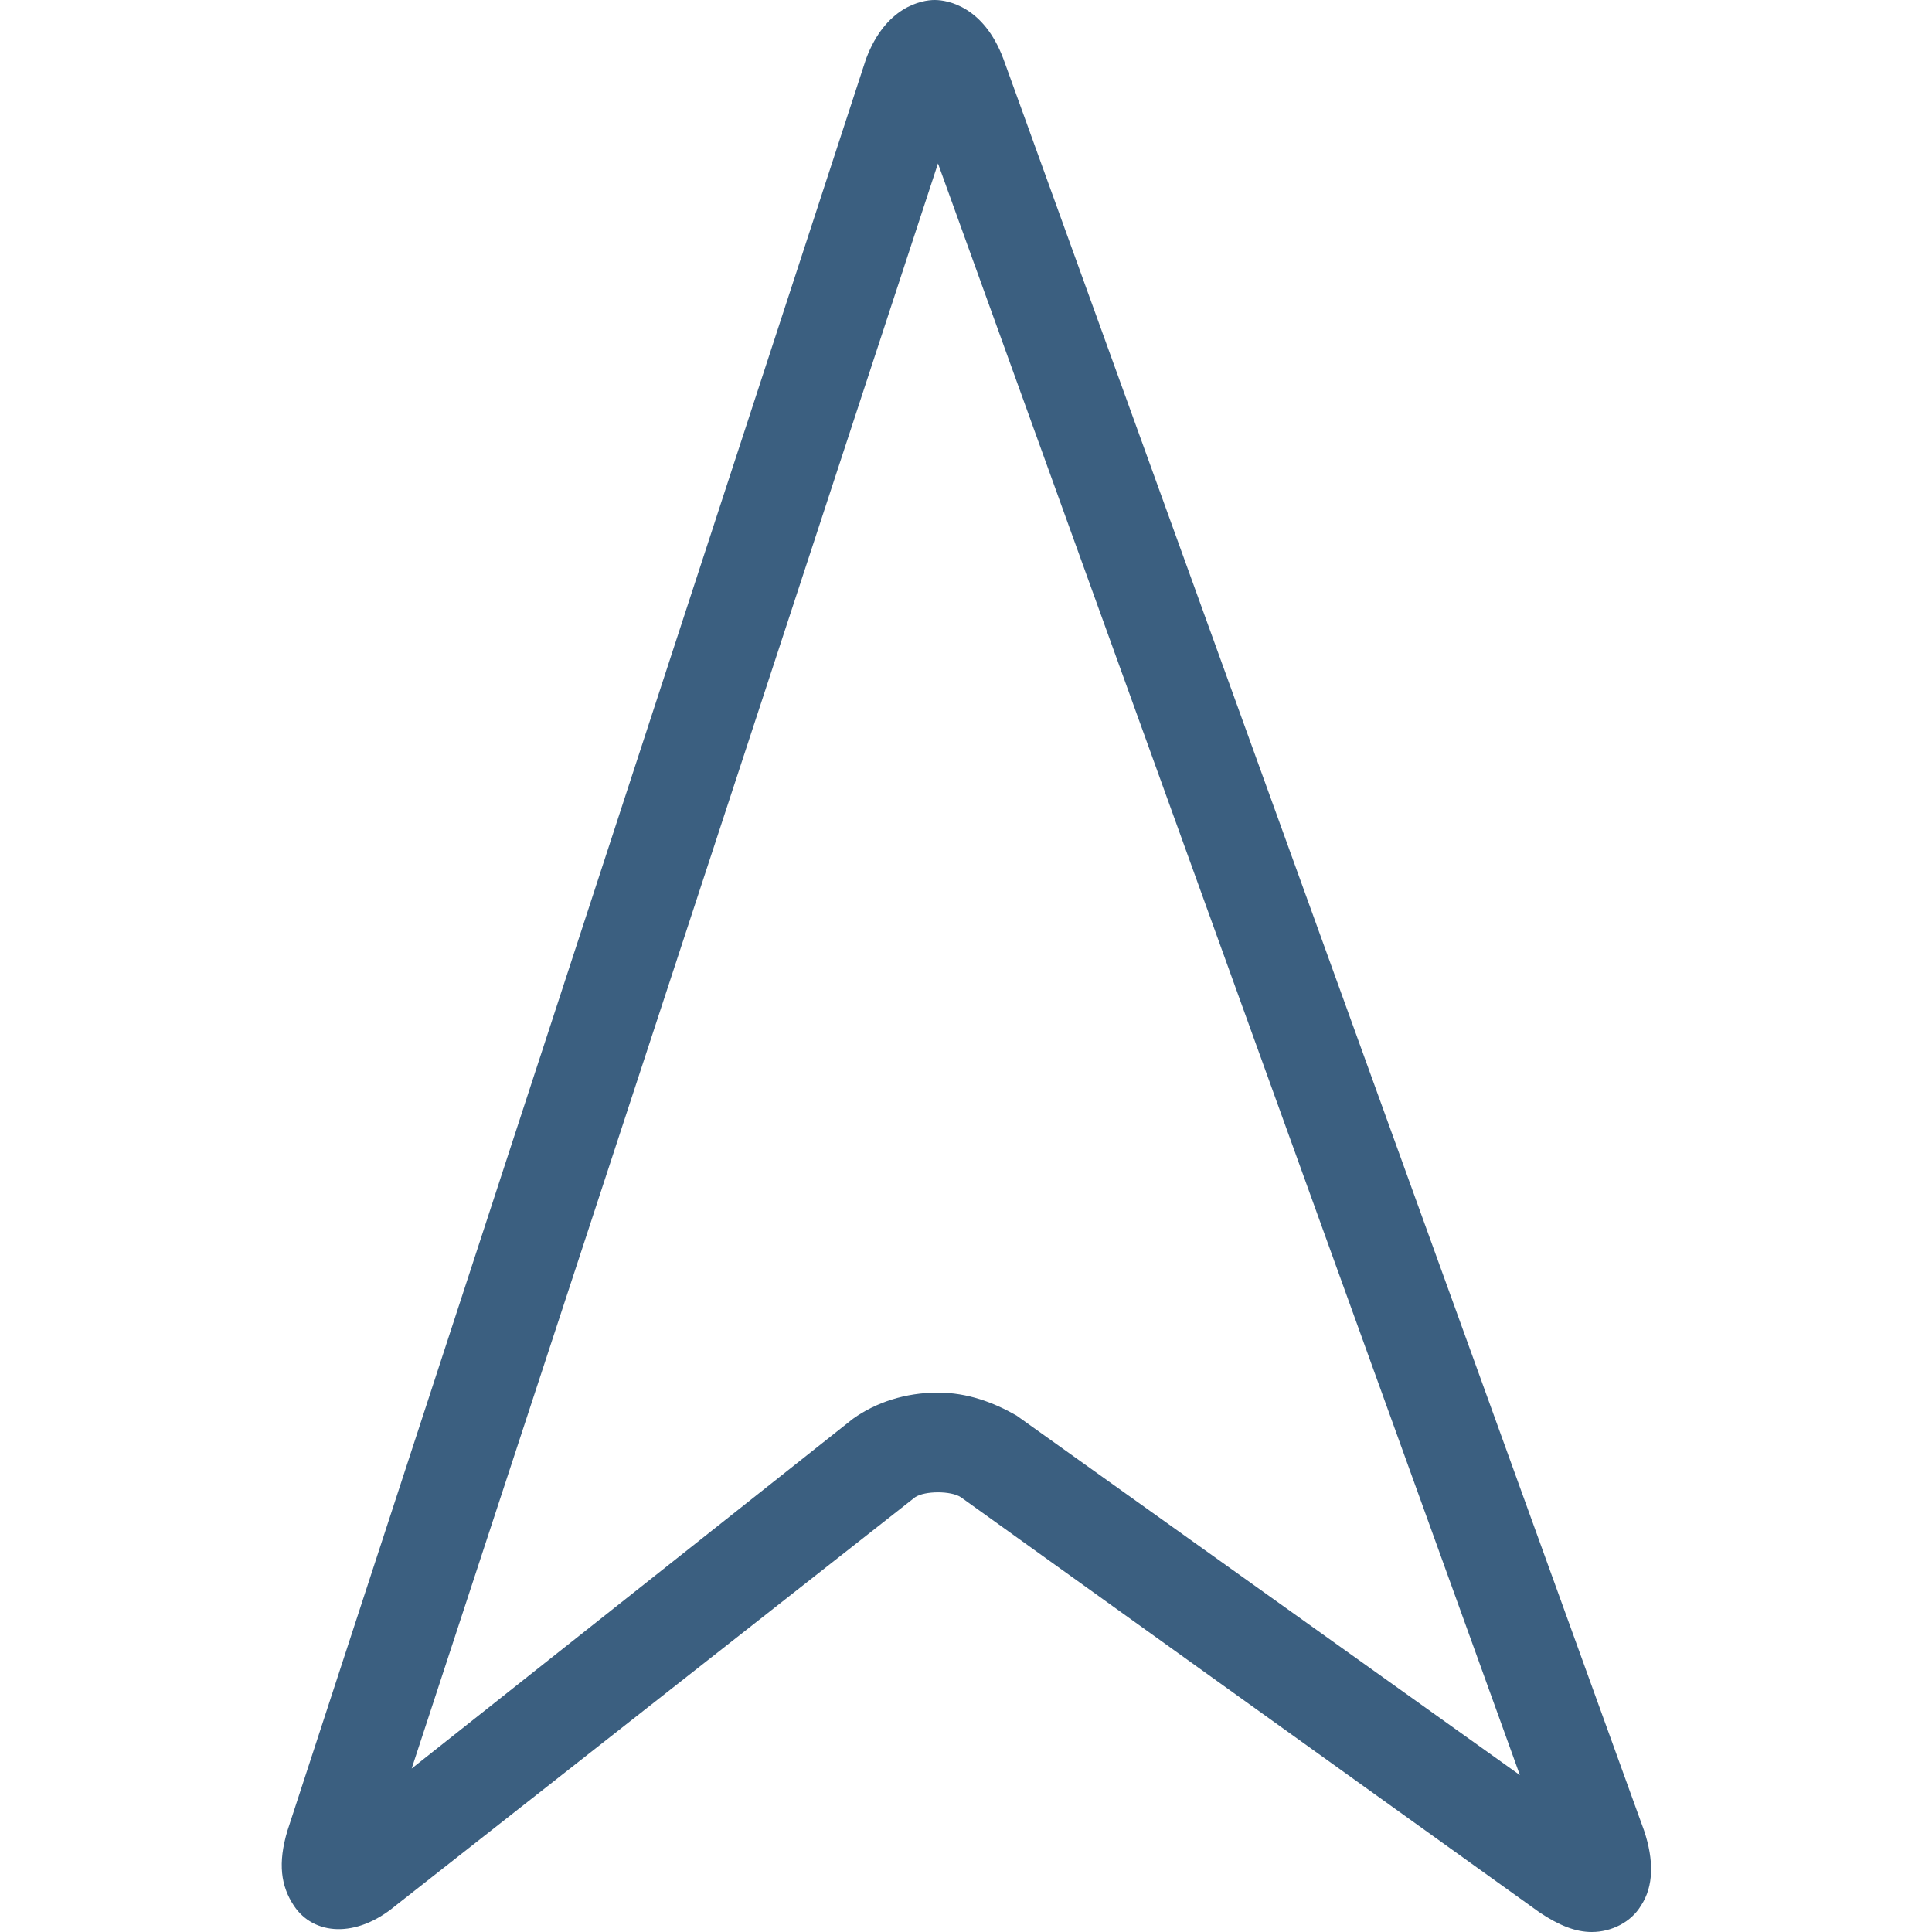
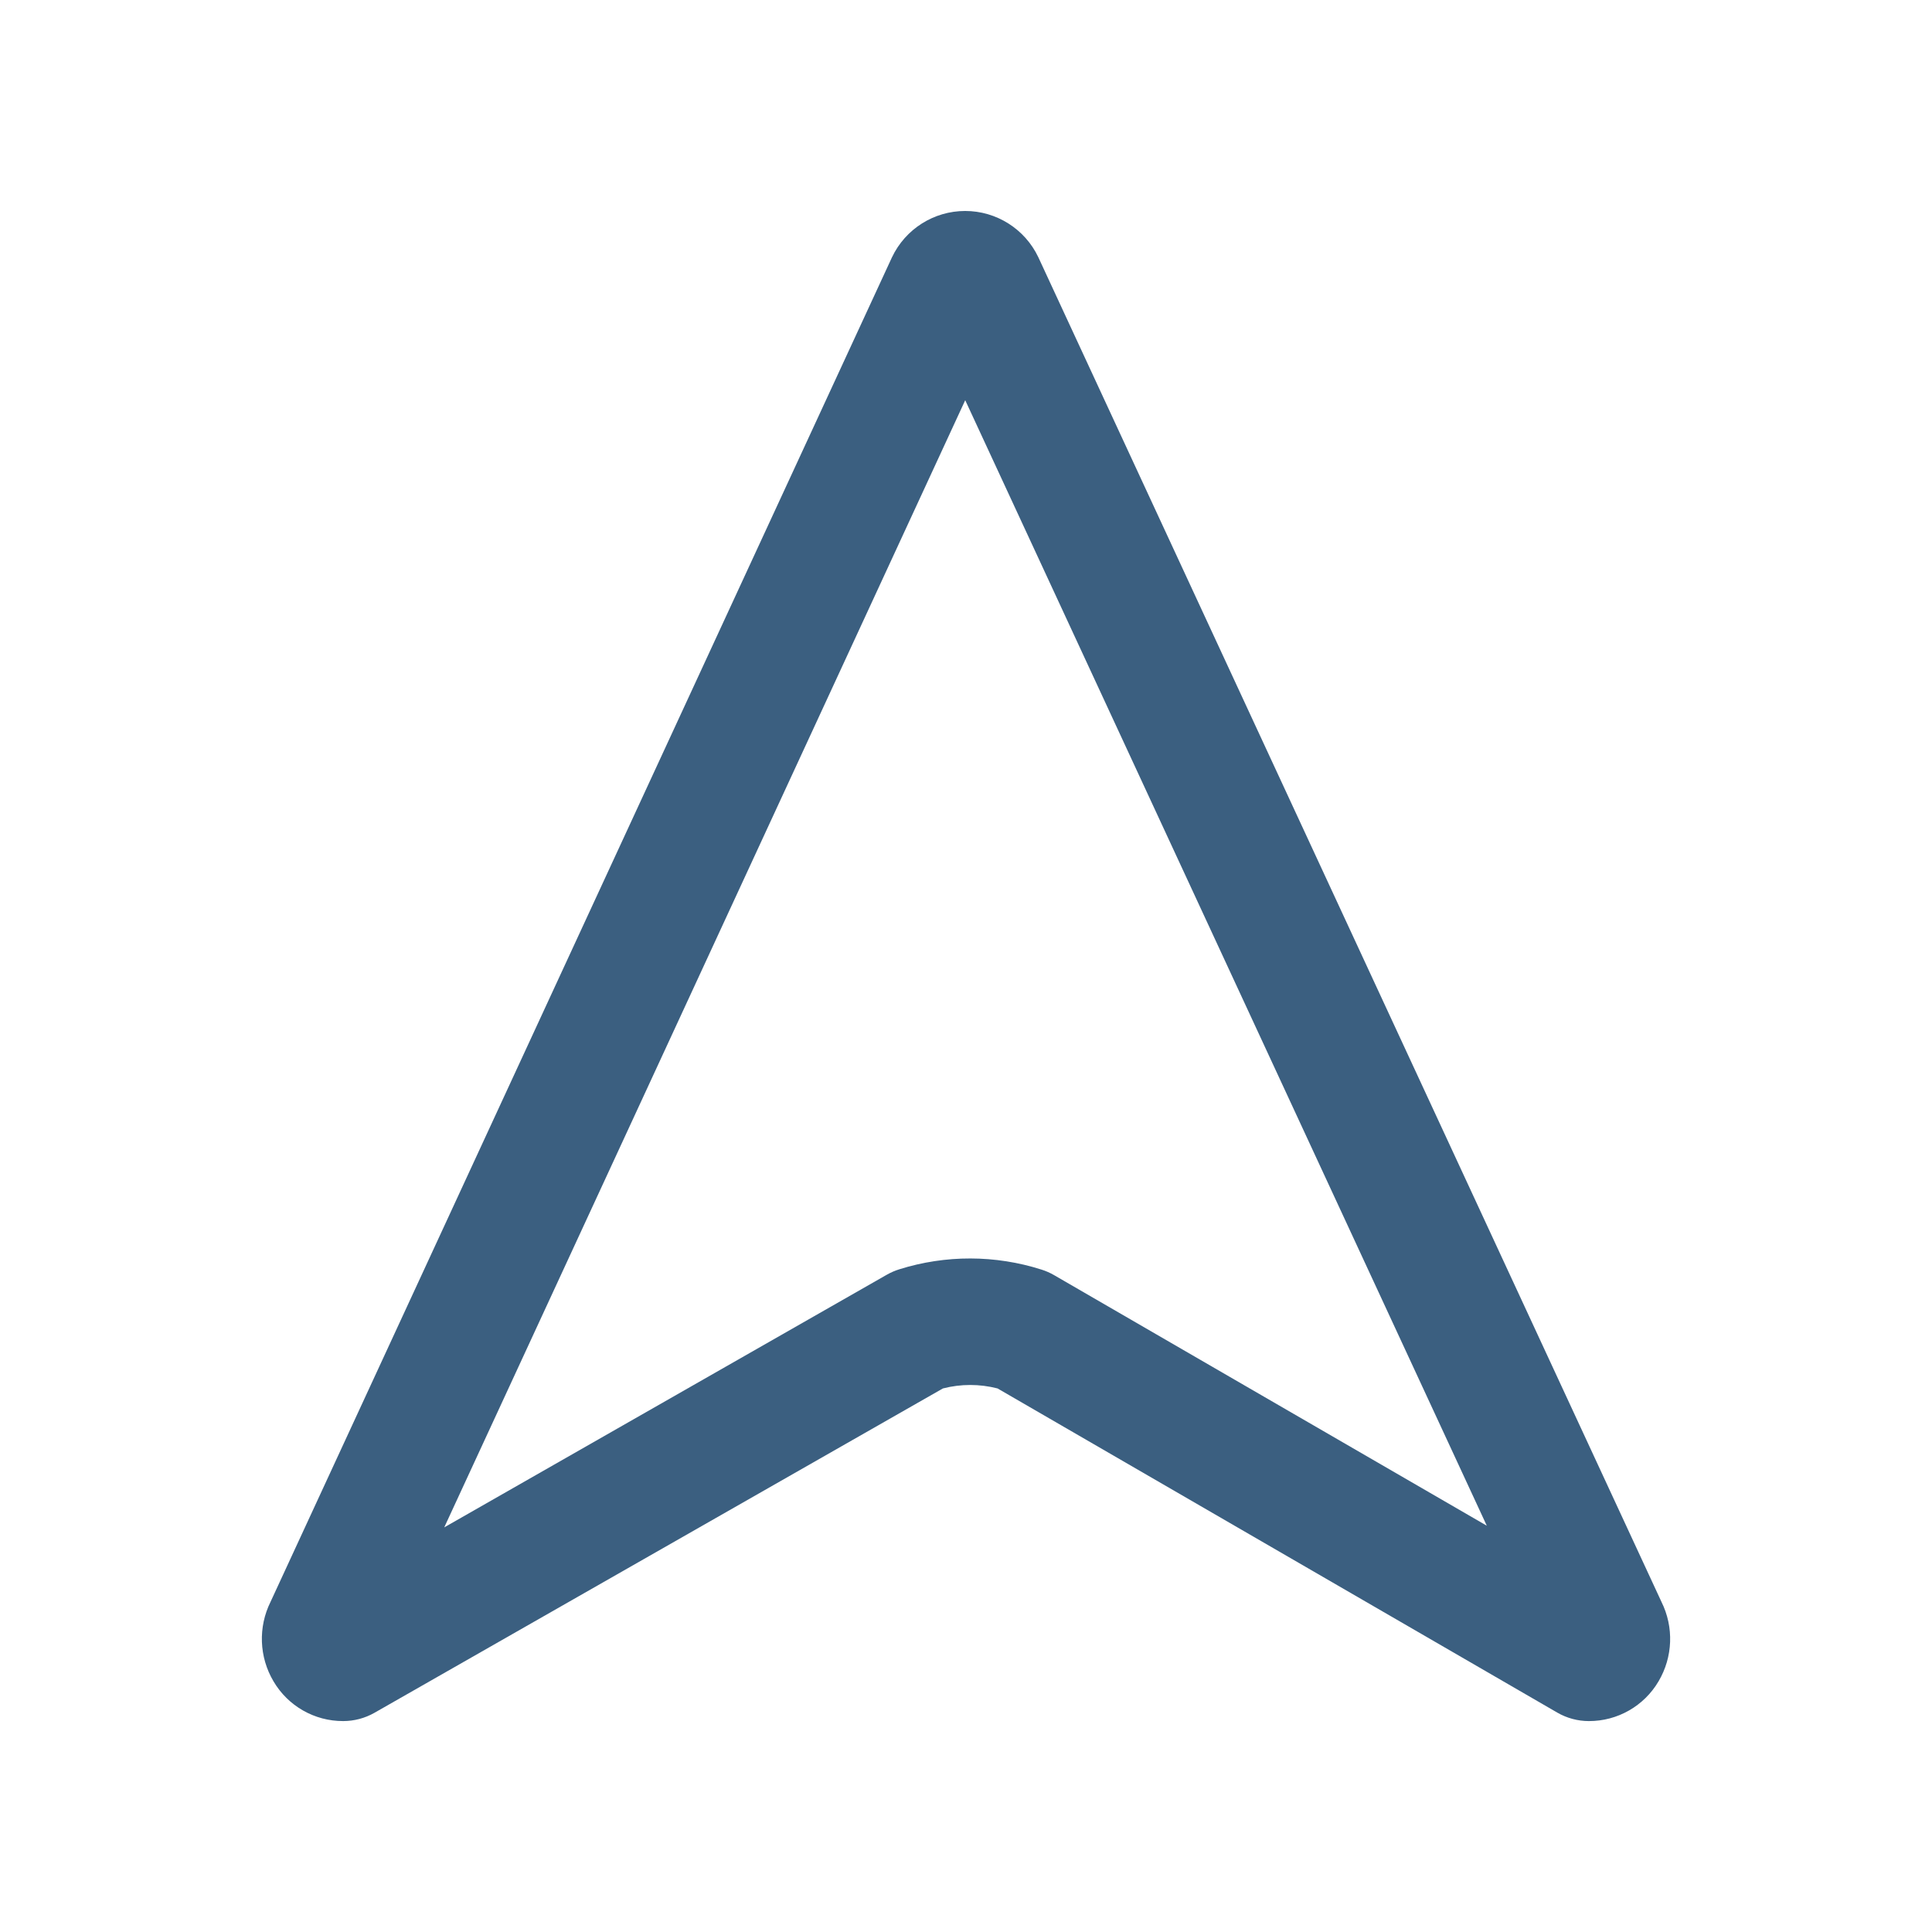
- <svg xmlns="http://www.w3.org/2000/svg" t="1572092913777" class="icon" viewBox="0 0 1024 1024" version="1.1" p-id="2828" width="200" height="200">
+ <svg xmlns="http://www.w3.org/2000/svg" t="1572093952022" class="icon" viewBox="0 0 1024 1024" version="1.1" p-id="5211" width="200" height="200">
  <defs>
    <style type="text/css" />
  </defs>
-   <path d="M843.684 1024c-8.663 0-17.327-3.465-27.723-10.396L509.281 793.557c-5.198-3.465-19.059-3.465-24.257 0L209.532 1010.139c-20.792 17.327-43.316 15.594-53.712 0-6.931-10.396-8.663-22.525-3.465-39.851L459.034 31.188C469.43 3.465 488.489 0 495.42 0c6.931 0 25.99 3.465 36.386 31.188L871.406 970.288c5.198 15.594 5.198 29.455-1.733 39.851C864.476 1018.802 854.08 1024 843.684 1024zM497.152 738.112c15.594 0 29.455 5.198 41.584 12.129l266.829 190.592L497.152 86.633 218.195 937.367l233.909-185.394C464.232 743.31 479.826 738.112 497.152 738.112z" p-id="2829" fill="#3B5F80" />
+   <path d="M842.112 912.21a33.475 33.475 0 0 1-16.748-4.511l-296.648-171.802a58.225 58.225 0 0 0-28.948 0L198.502 907.802a33.551 33.551 0 0 1-16.609 4.403 42.665 42.665 0 0 1-36.941-21.084 44.145 44.145 0 0 1-1.551-42.132L472.776 136.351a42.921 42.921 0 0 1 77.548-0.031l330.276 712.678a44.145 44.145 0 0 1-1.541 42.148 42.691 42.691 0 0 1-36.946 21.064zM511.585 212.122L235.459 809.539l234.563-133.903a33.869 33.869 0 0 1 6.615-2.877 125 125 0 0 1 75.392 0.154c2.324 0.737 4.567 1.72 6.676 2.944l229.325 132.803L511.585 212.122z" fill="#3B5F80" p-id="5212" />
</svg>
